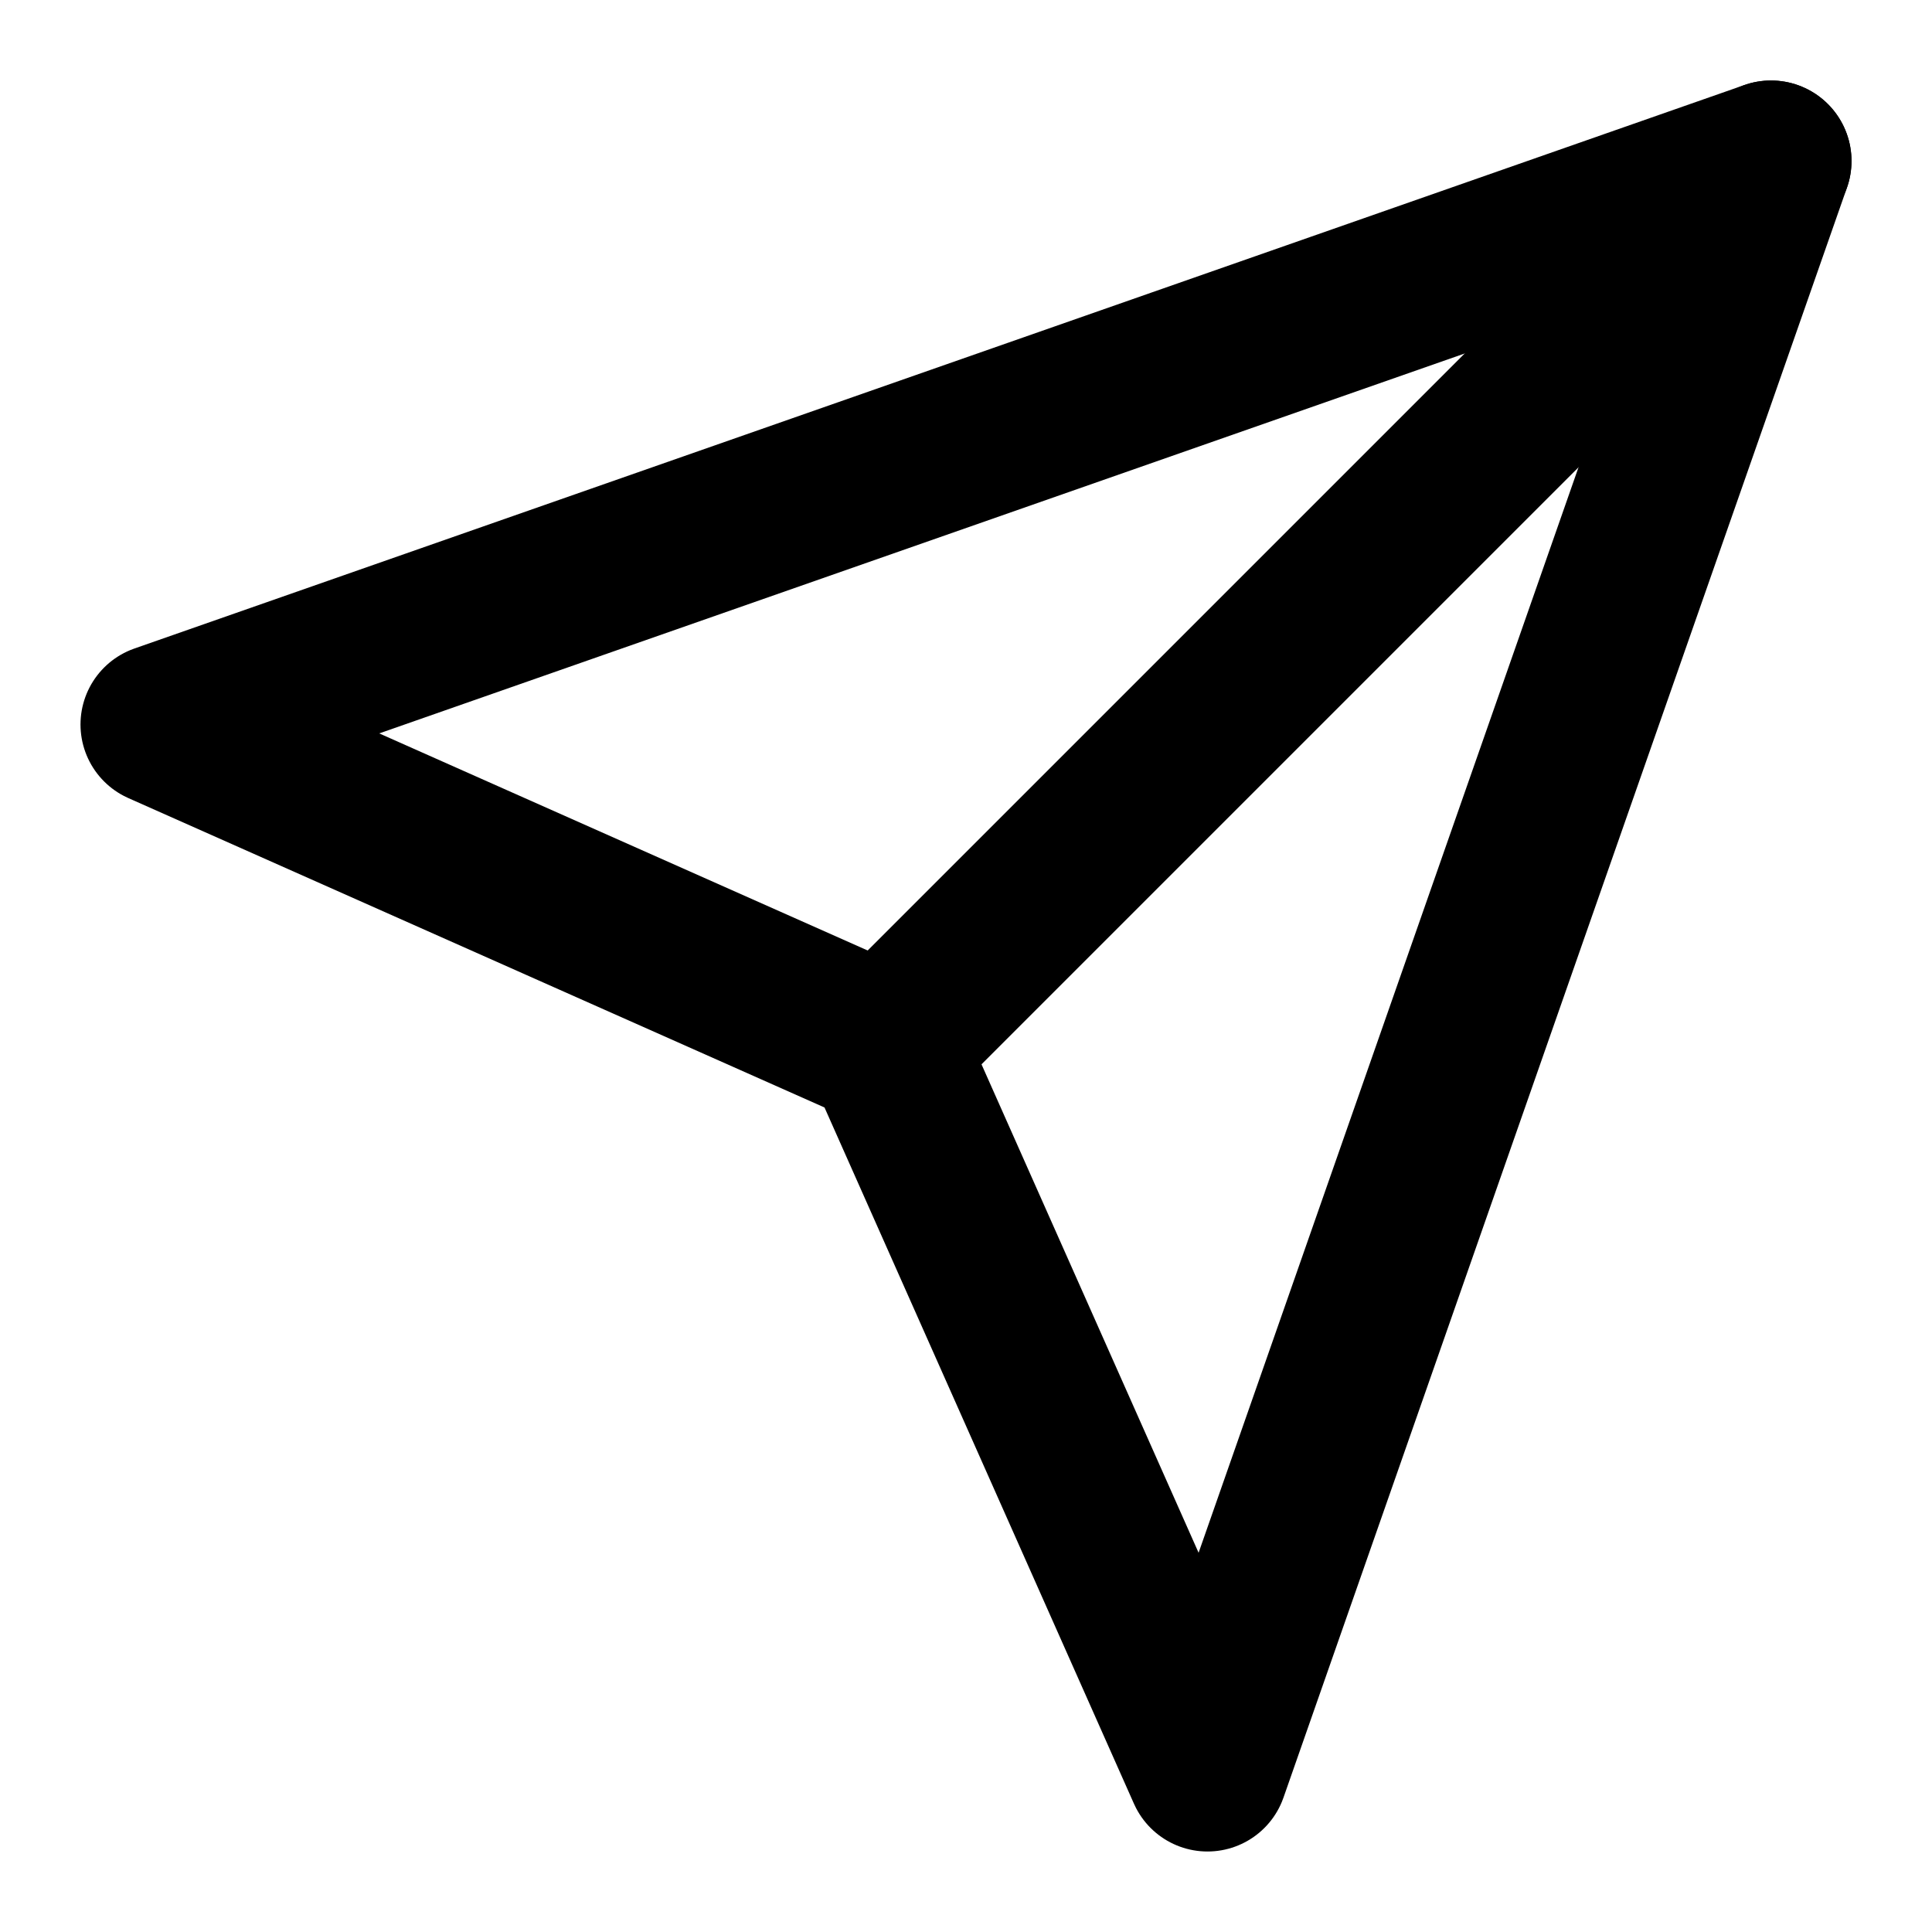
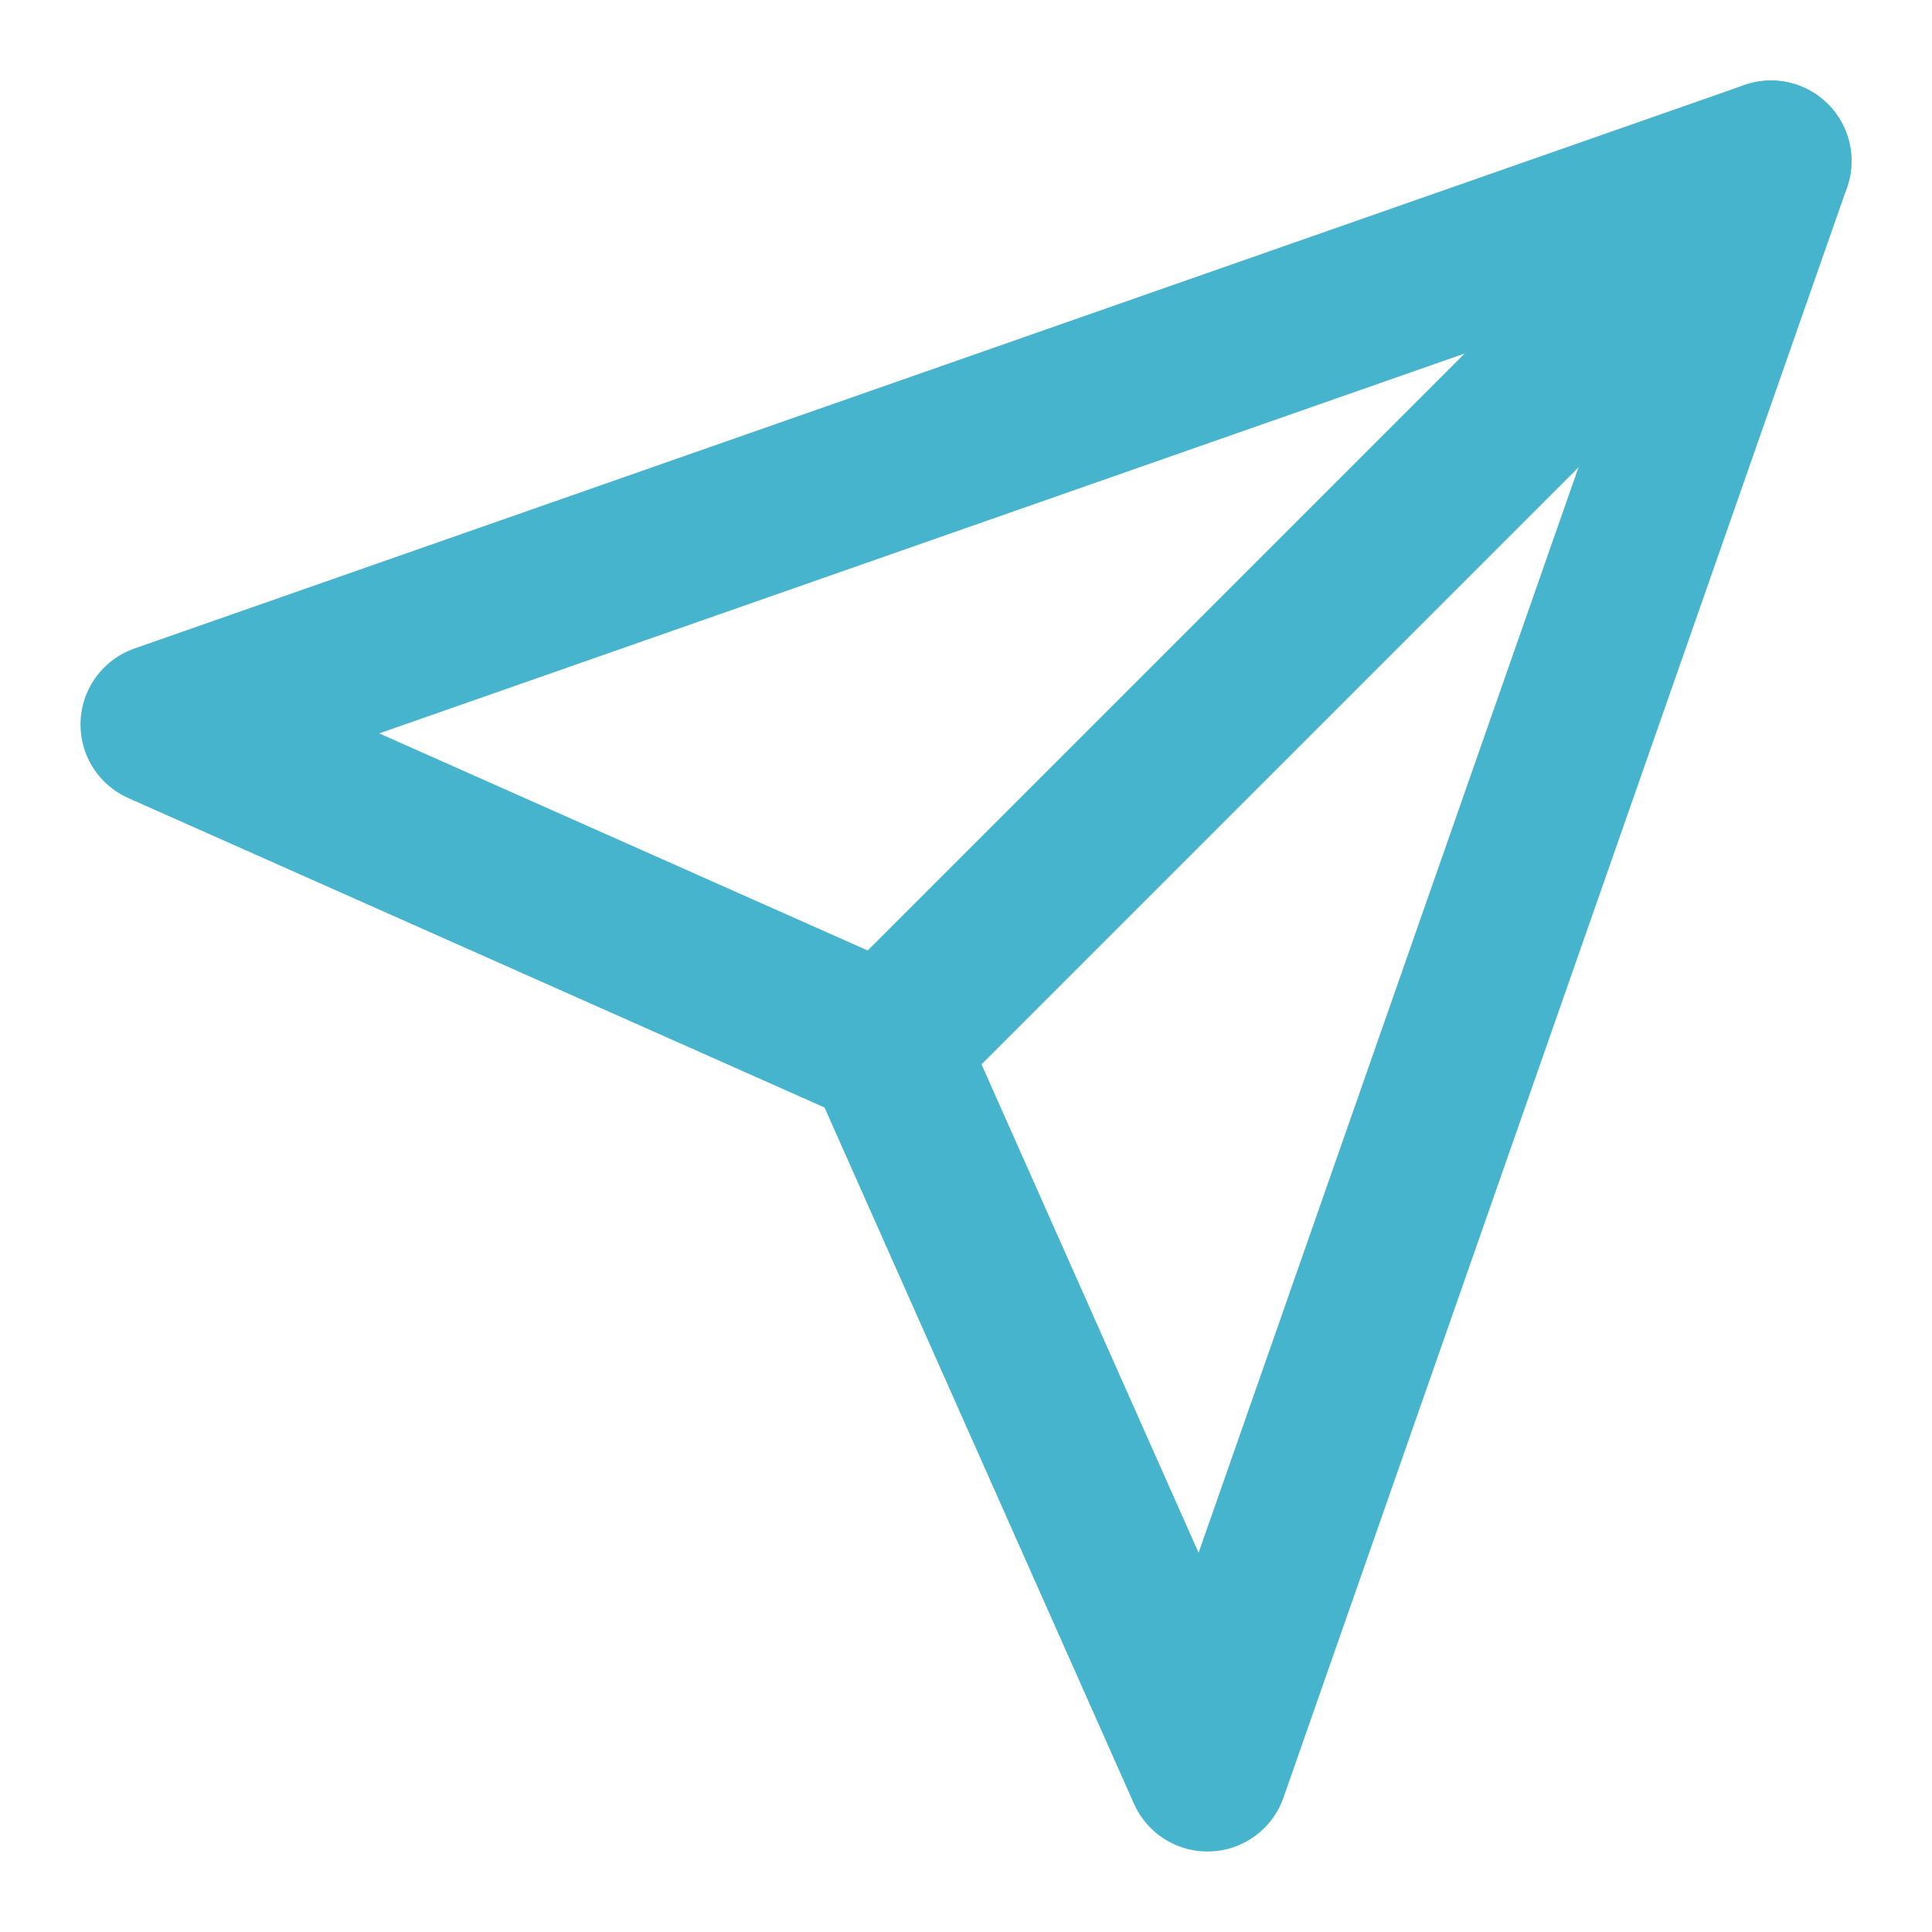
- <svg xmlns="http://www.w3.org/2000/svg" width="24" height="24" viewBox="0 0 24 24" fill="none" stroke="currentColor" stroke-width="2" stroke-linecap="round" stroke-linejoin="round">
+ <svg xmlns="http://www.w3.org/2000/svg" width="24" height="24" viewBox="0 0 24 24" fill="none" stroke="#47b4cd" stroke-width="2" stroke-linecap="round" stroke-linejoin="round">
  <line x1="22" y1="2" x2="11" y2="13" />
  <polygon points="22 2 15 22 11 13 2 9 22 2" />
</svg>
